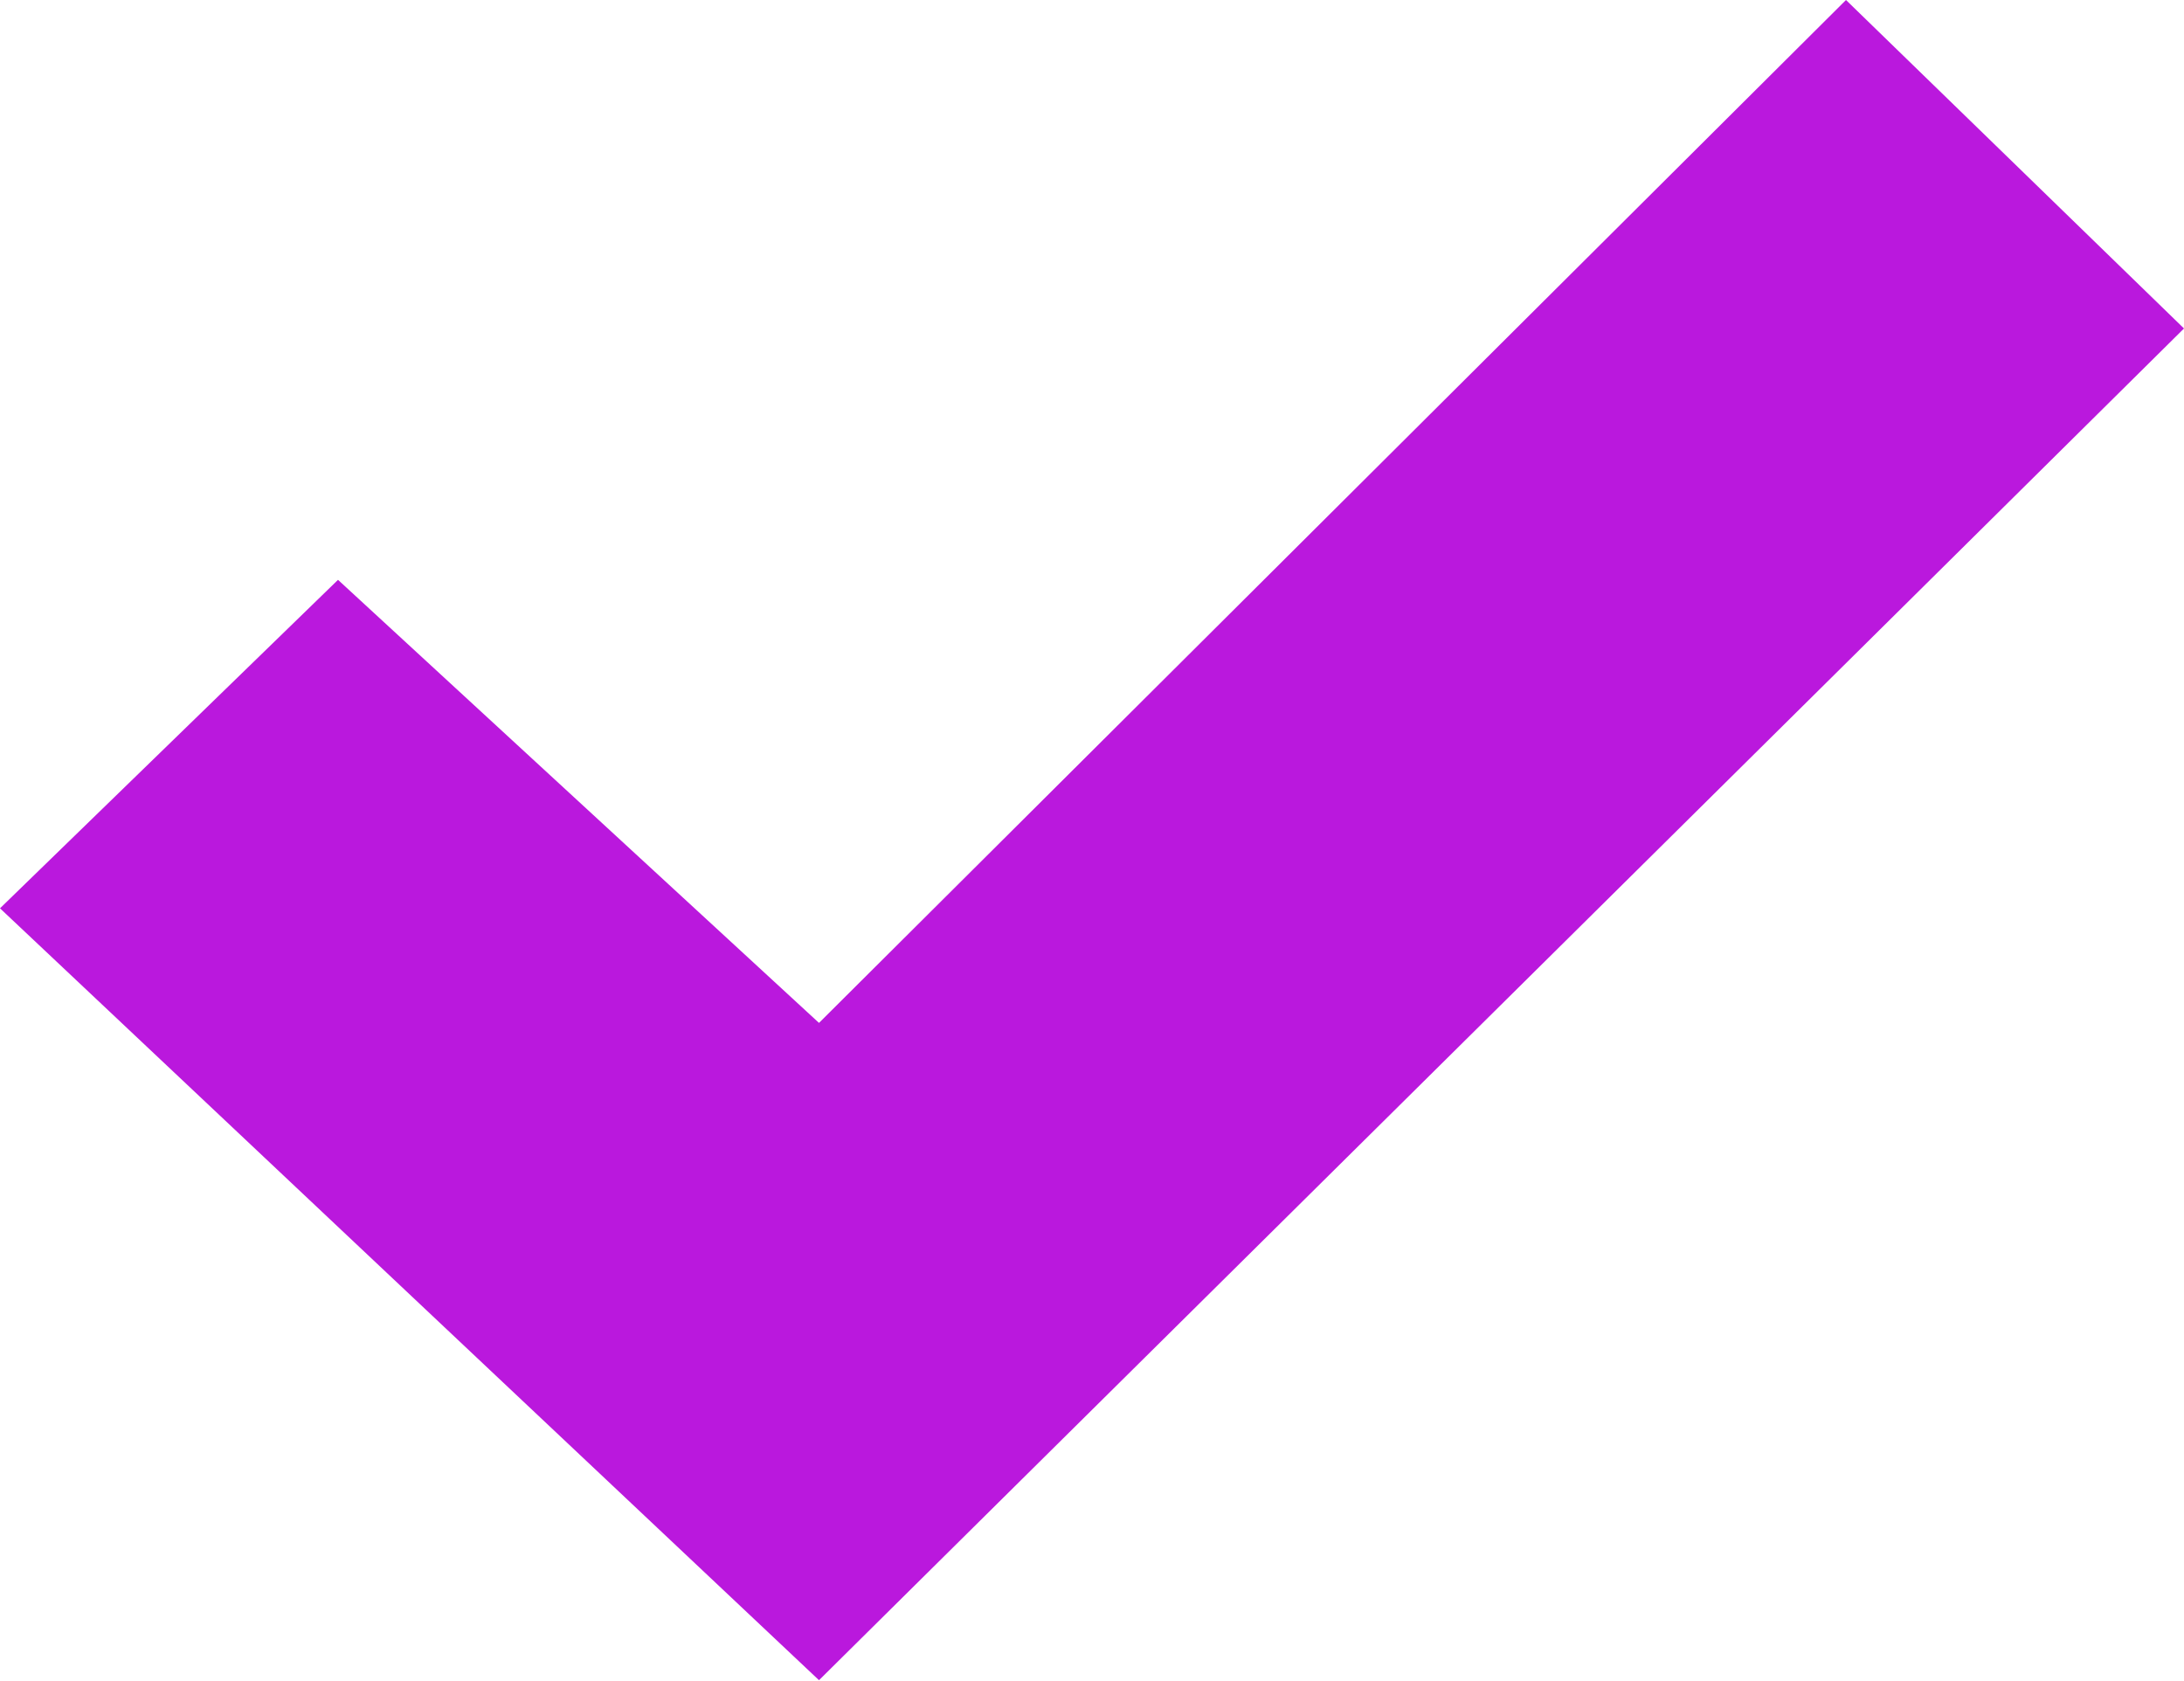
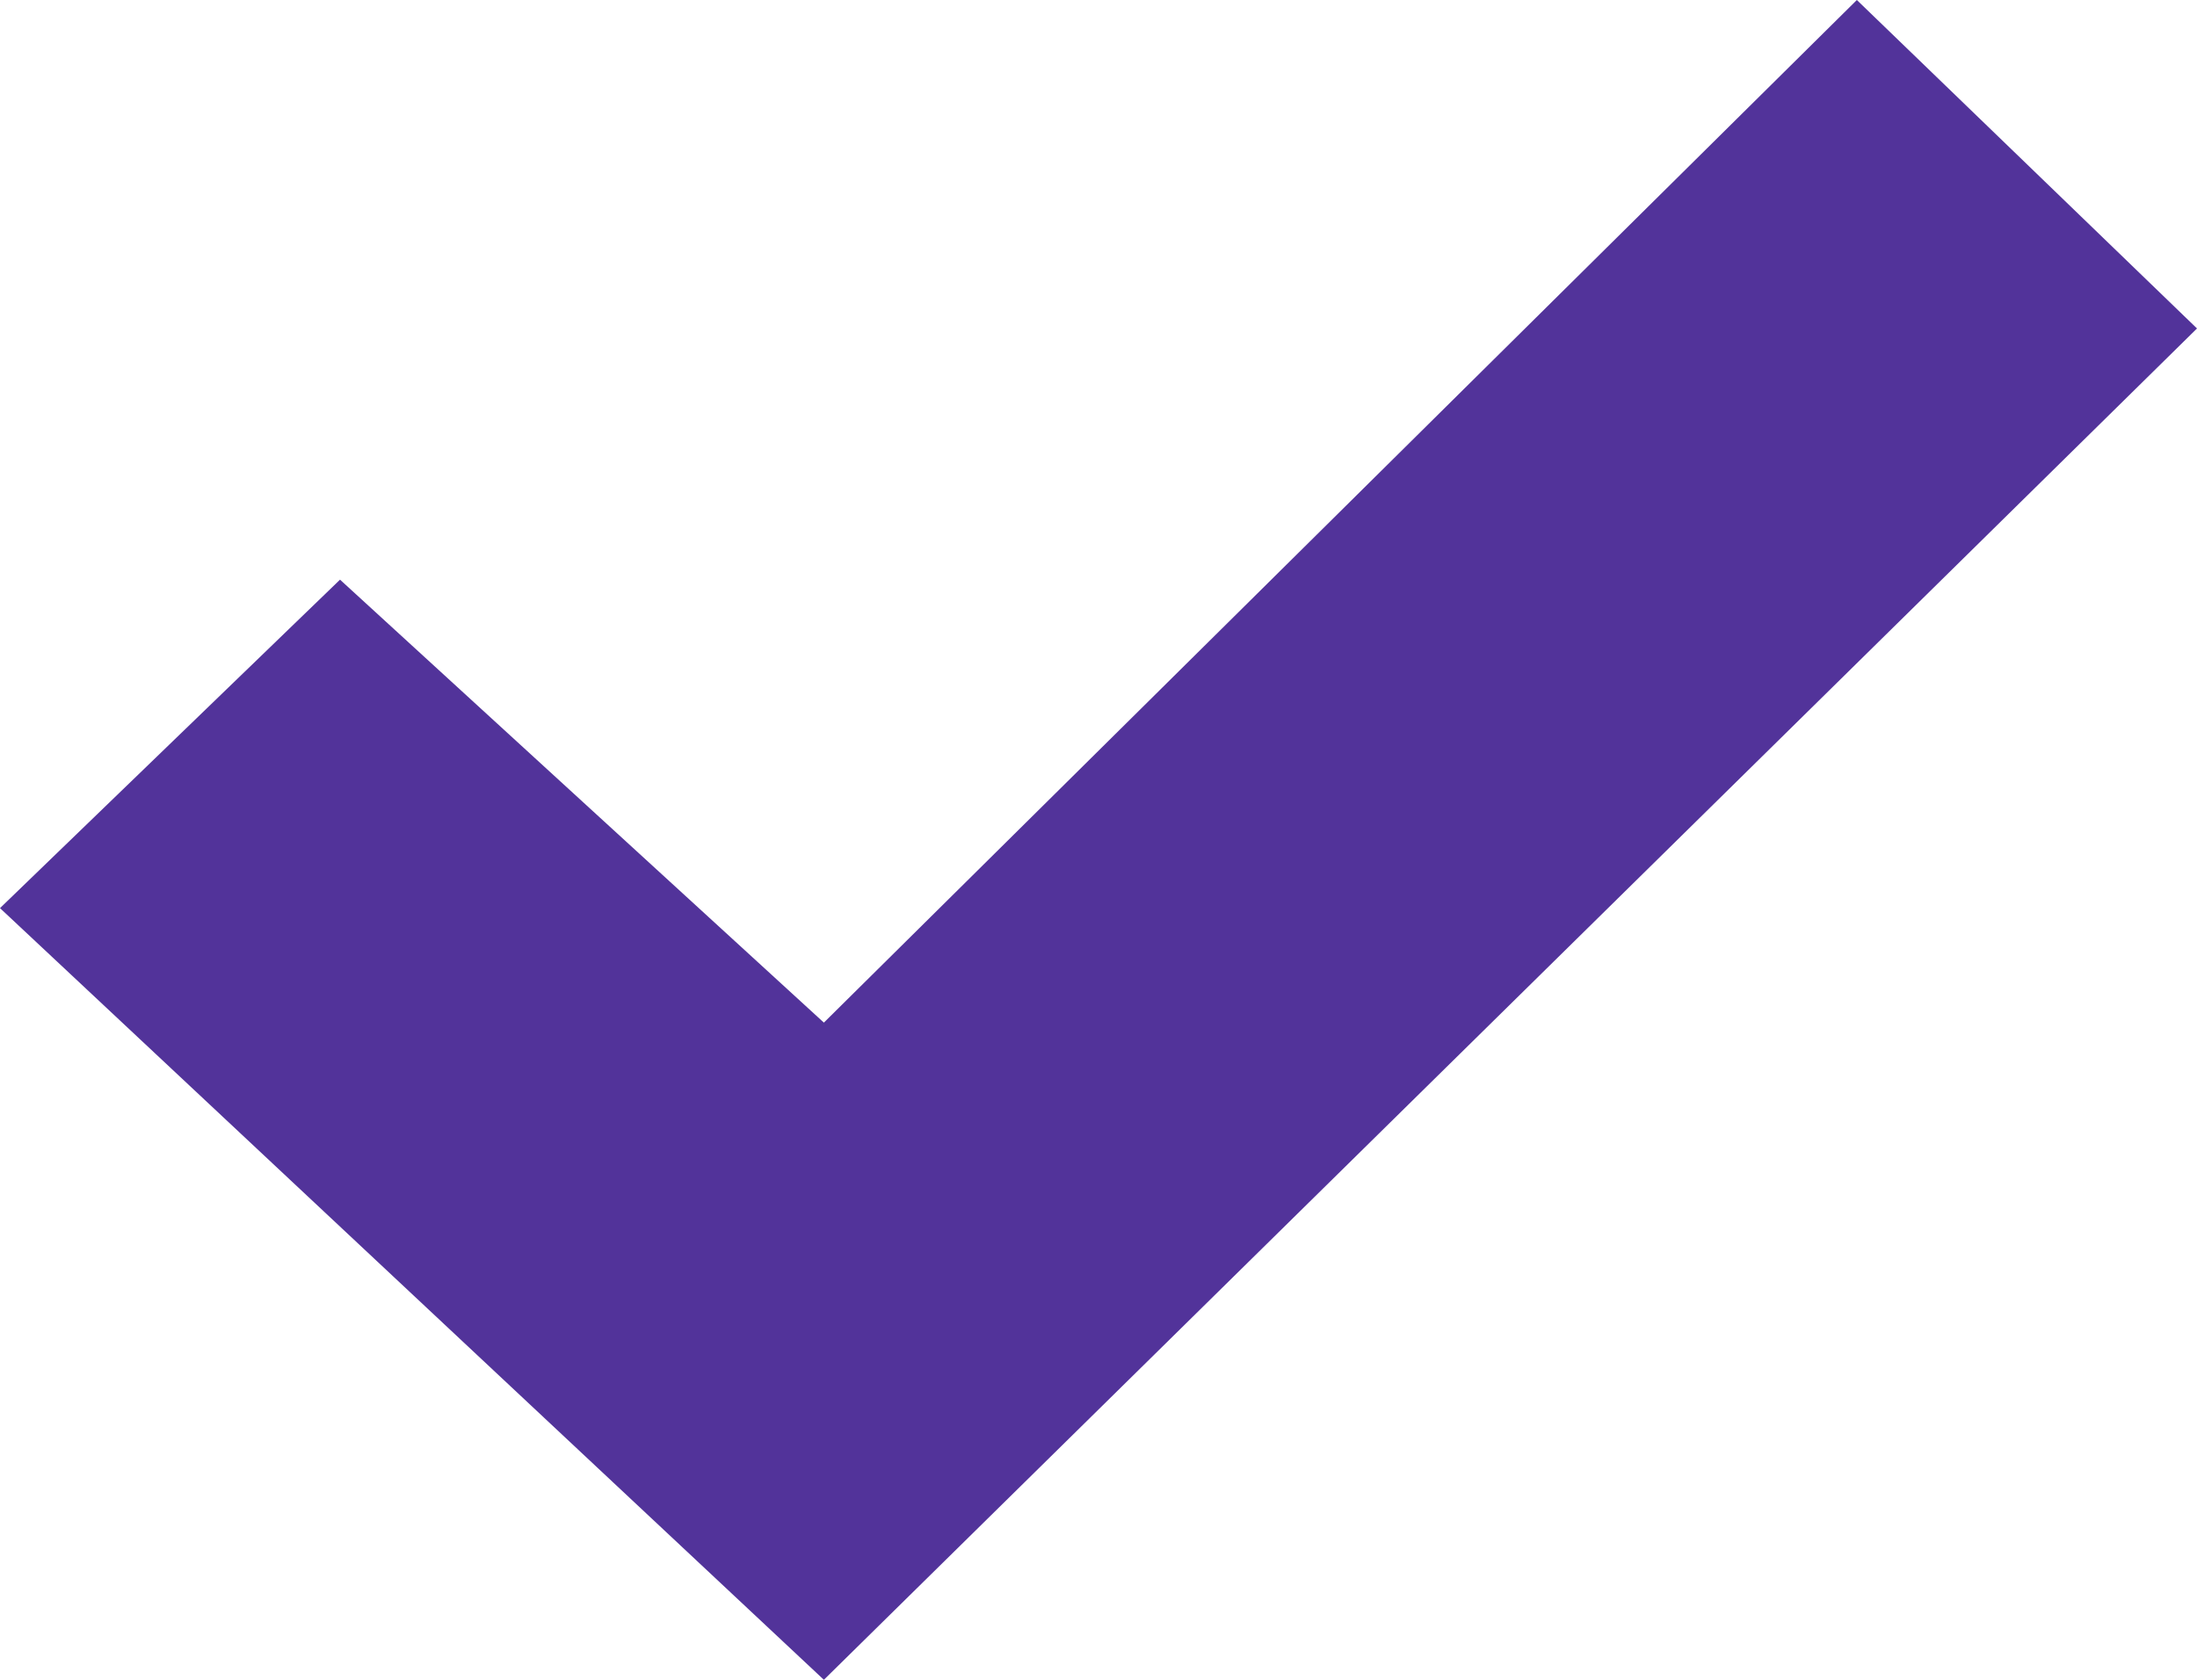
- <svg xmlns="http://www.w3.org/2000/svg" width="13" height="10" viewBox="0 0 13 10" fill="none">
-   <path d="M10.988 0L4.875 6.088L2.012 3.451L0 5.406L4.875 10L13 1.955L10.988 0Z" fill="#BA18DD" />
+ <svg xmlns="http://www.w3.org/2000/svg" width="17" height="13" viewBox="0 0 17 13" fill="none">
+   <path d="M14.368 0L6.375 7.914L2.631 4.486L0 7.028L6.375 13L17 2.542L14.368 0Z" fill="#52339A" />
</svg>
